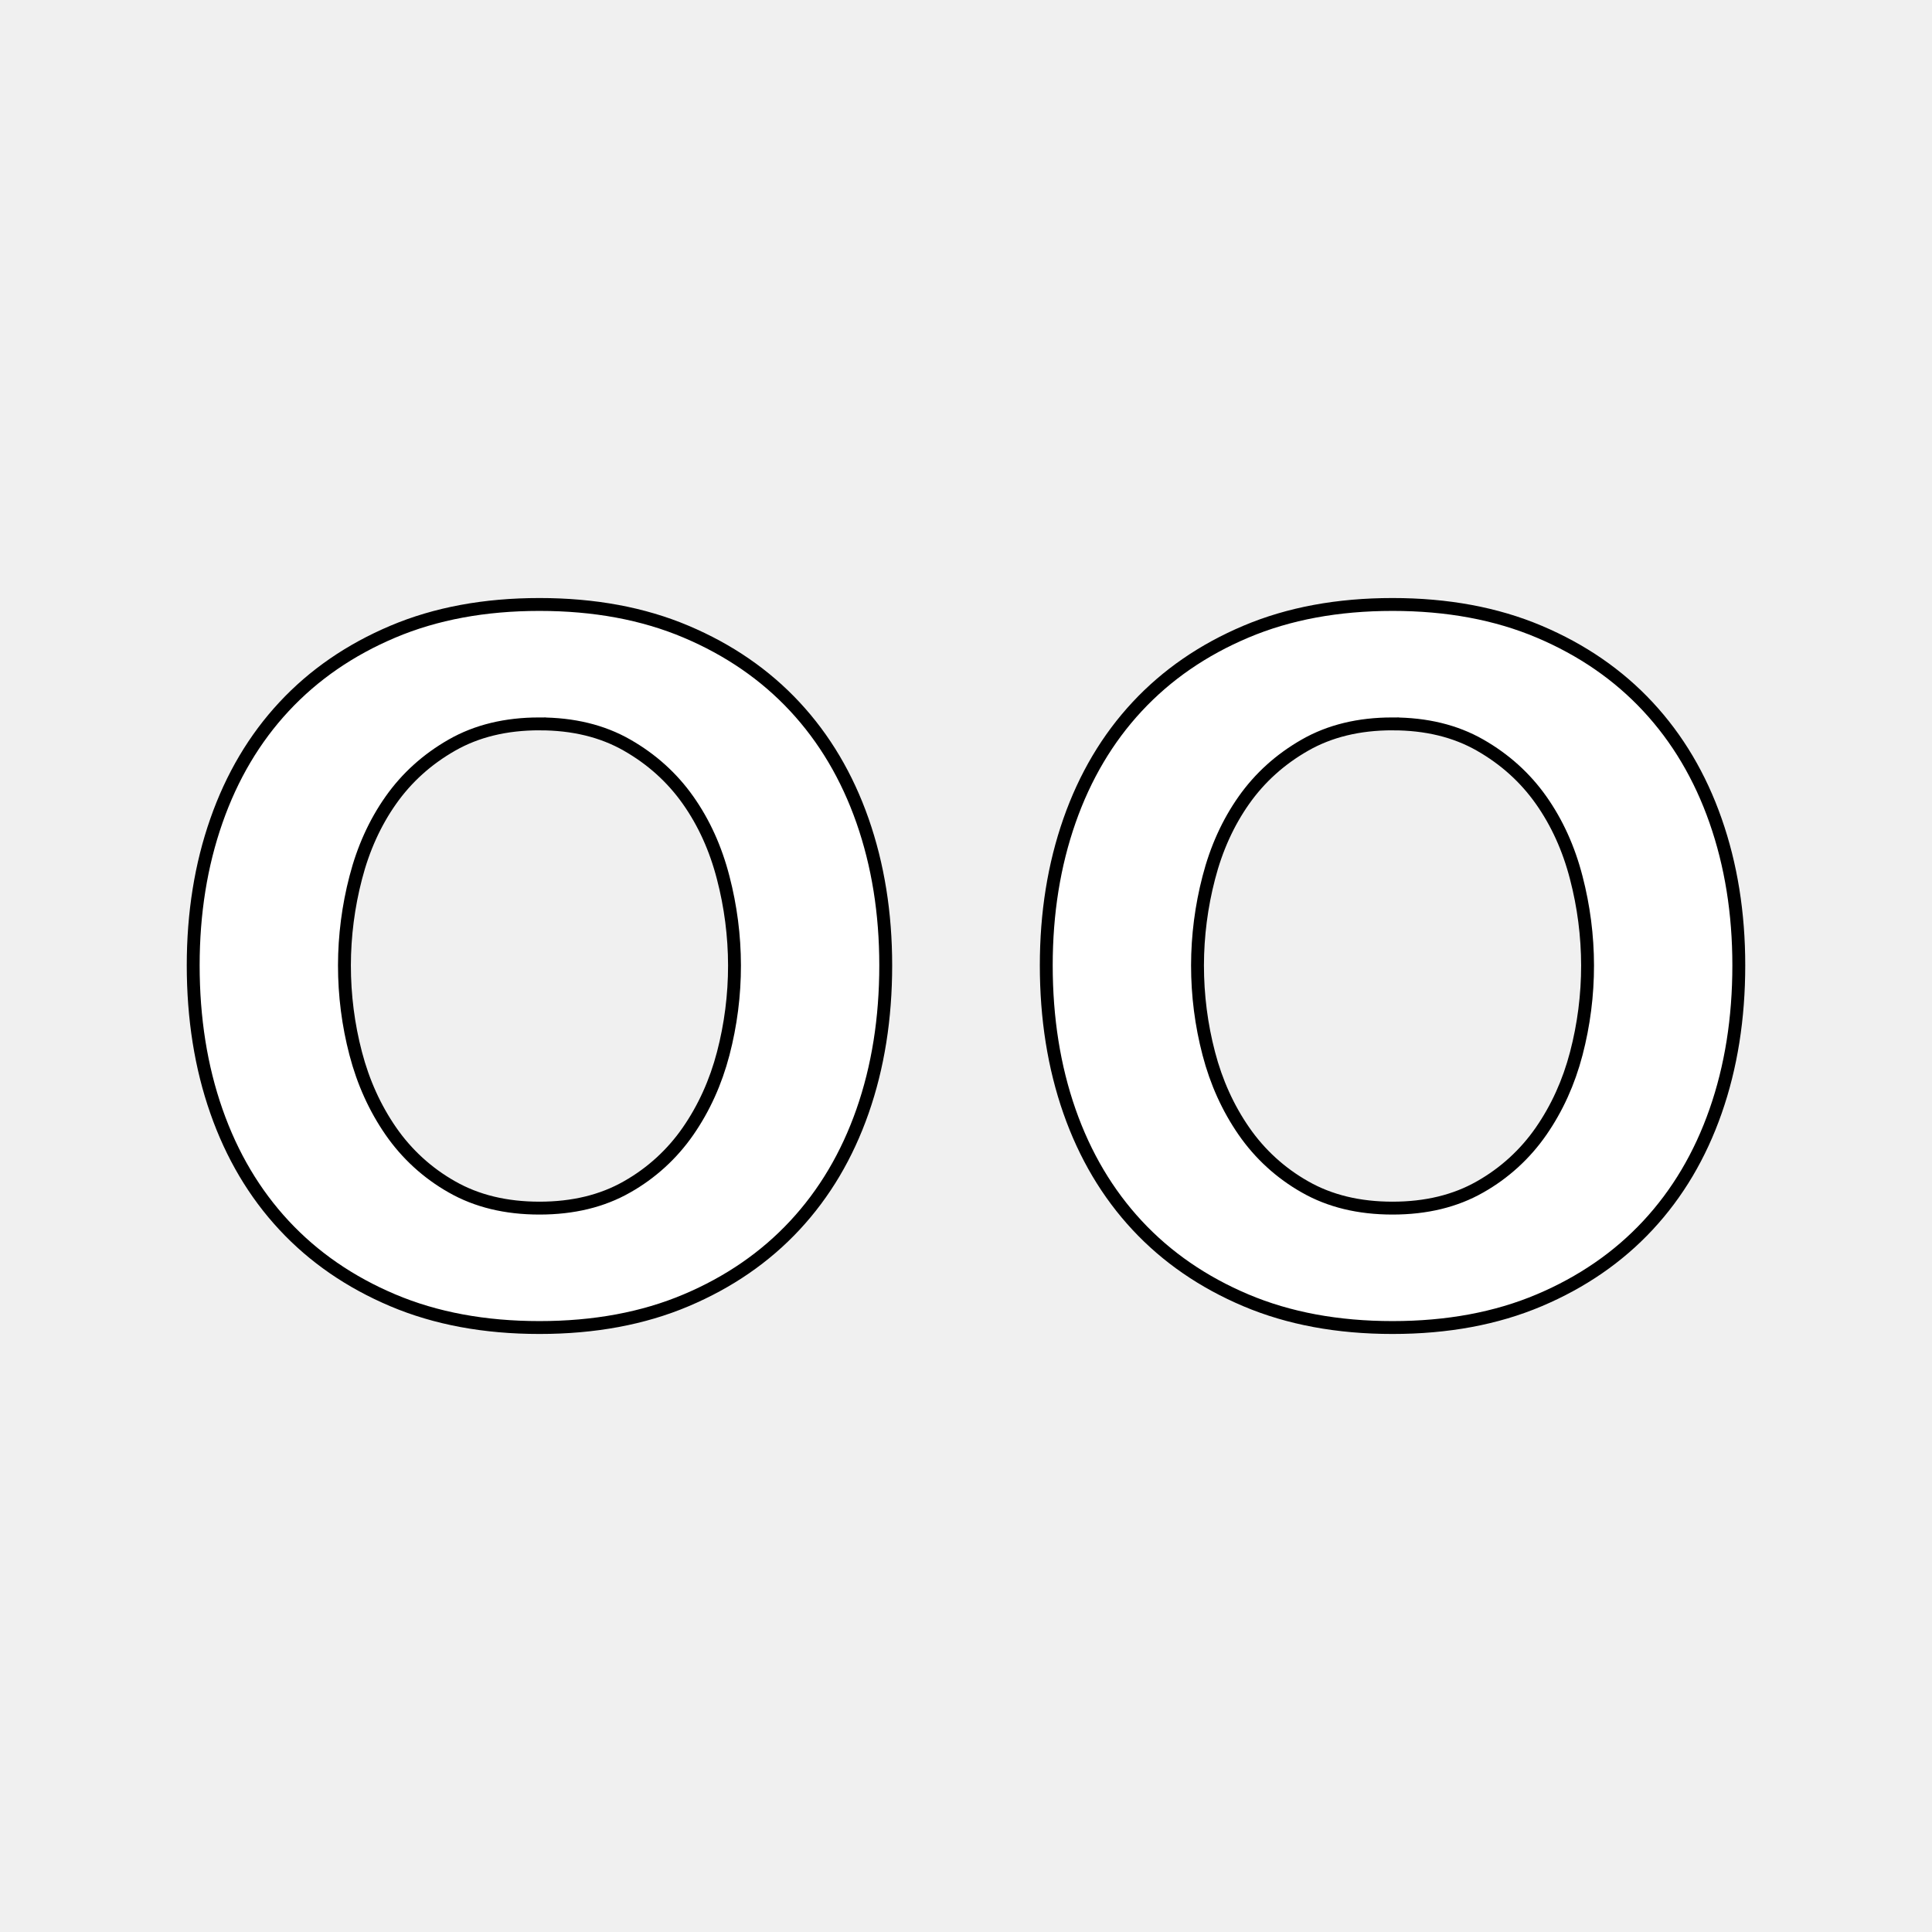
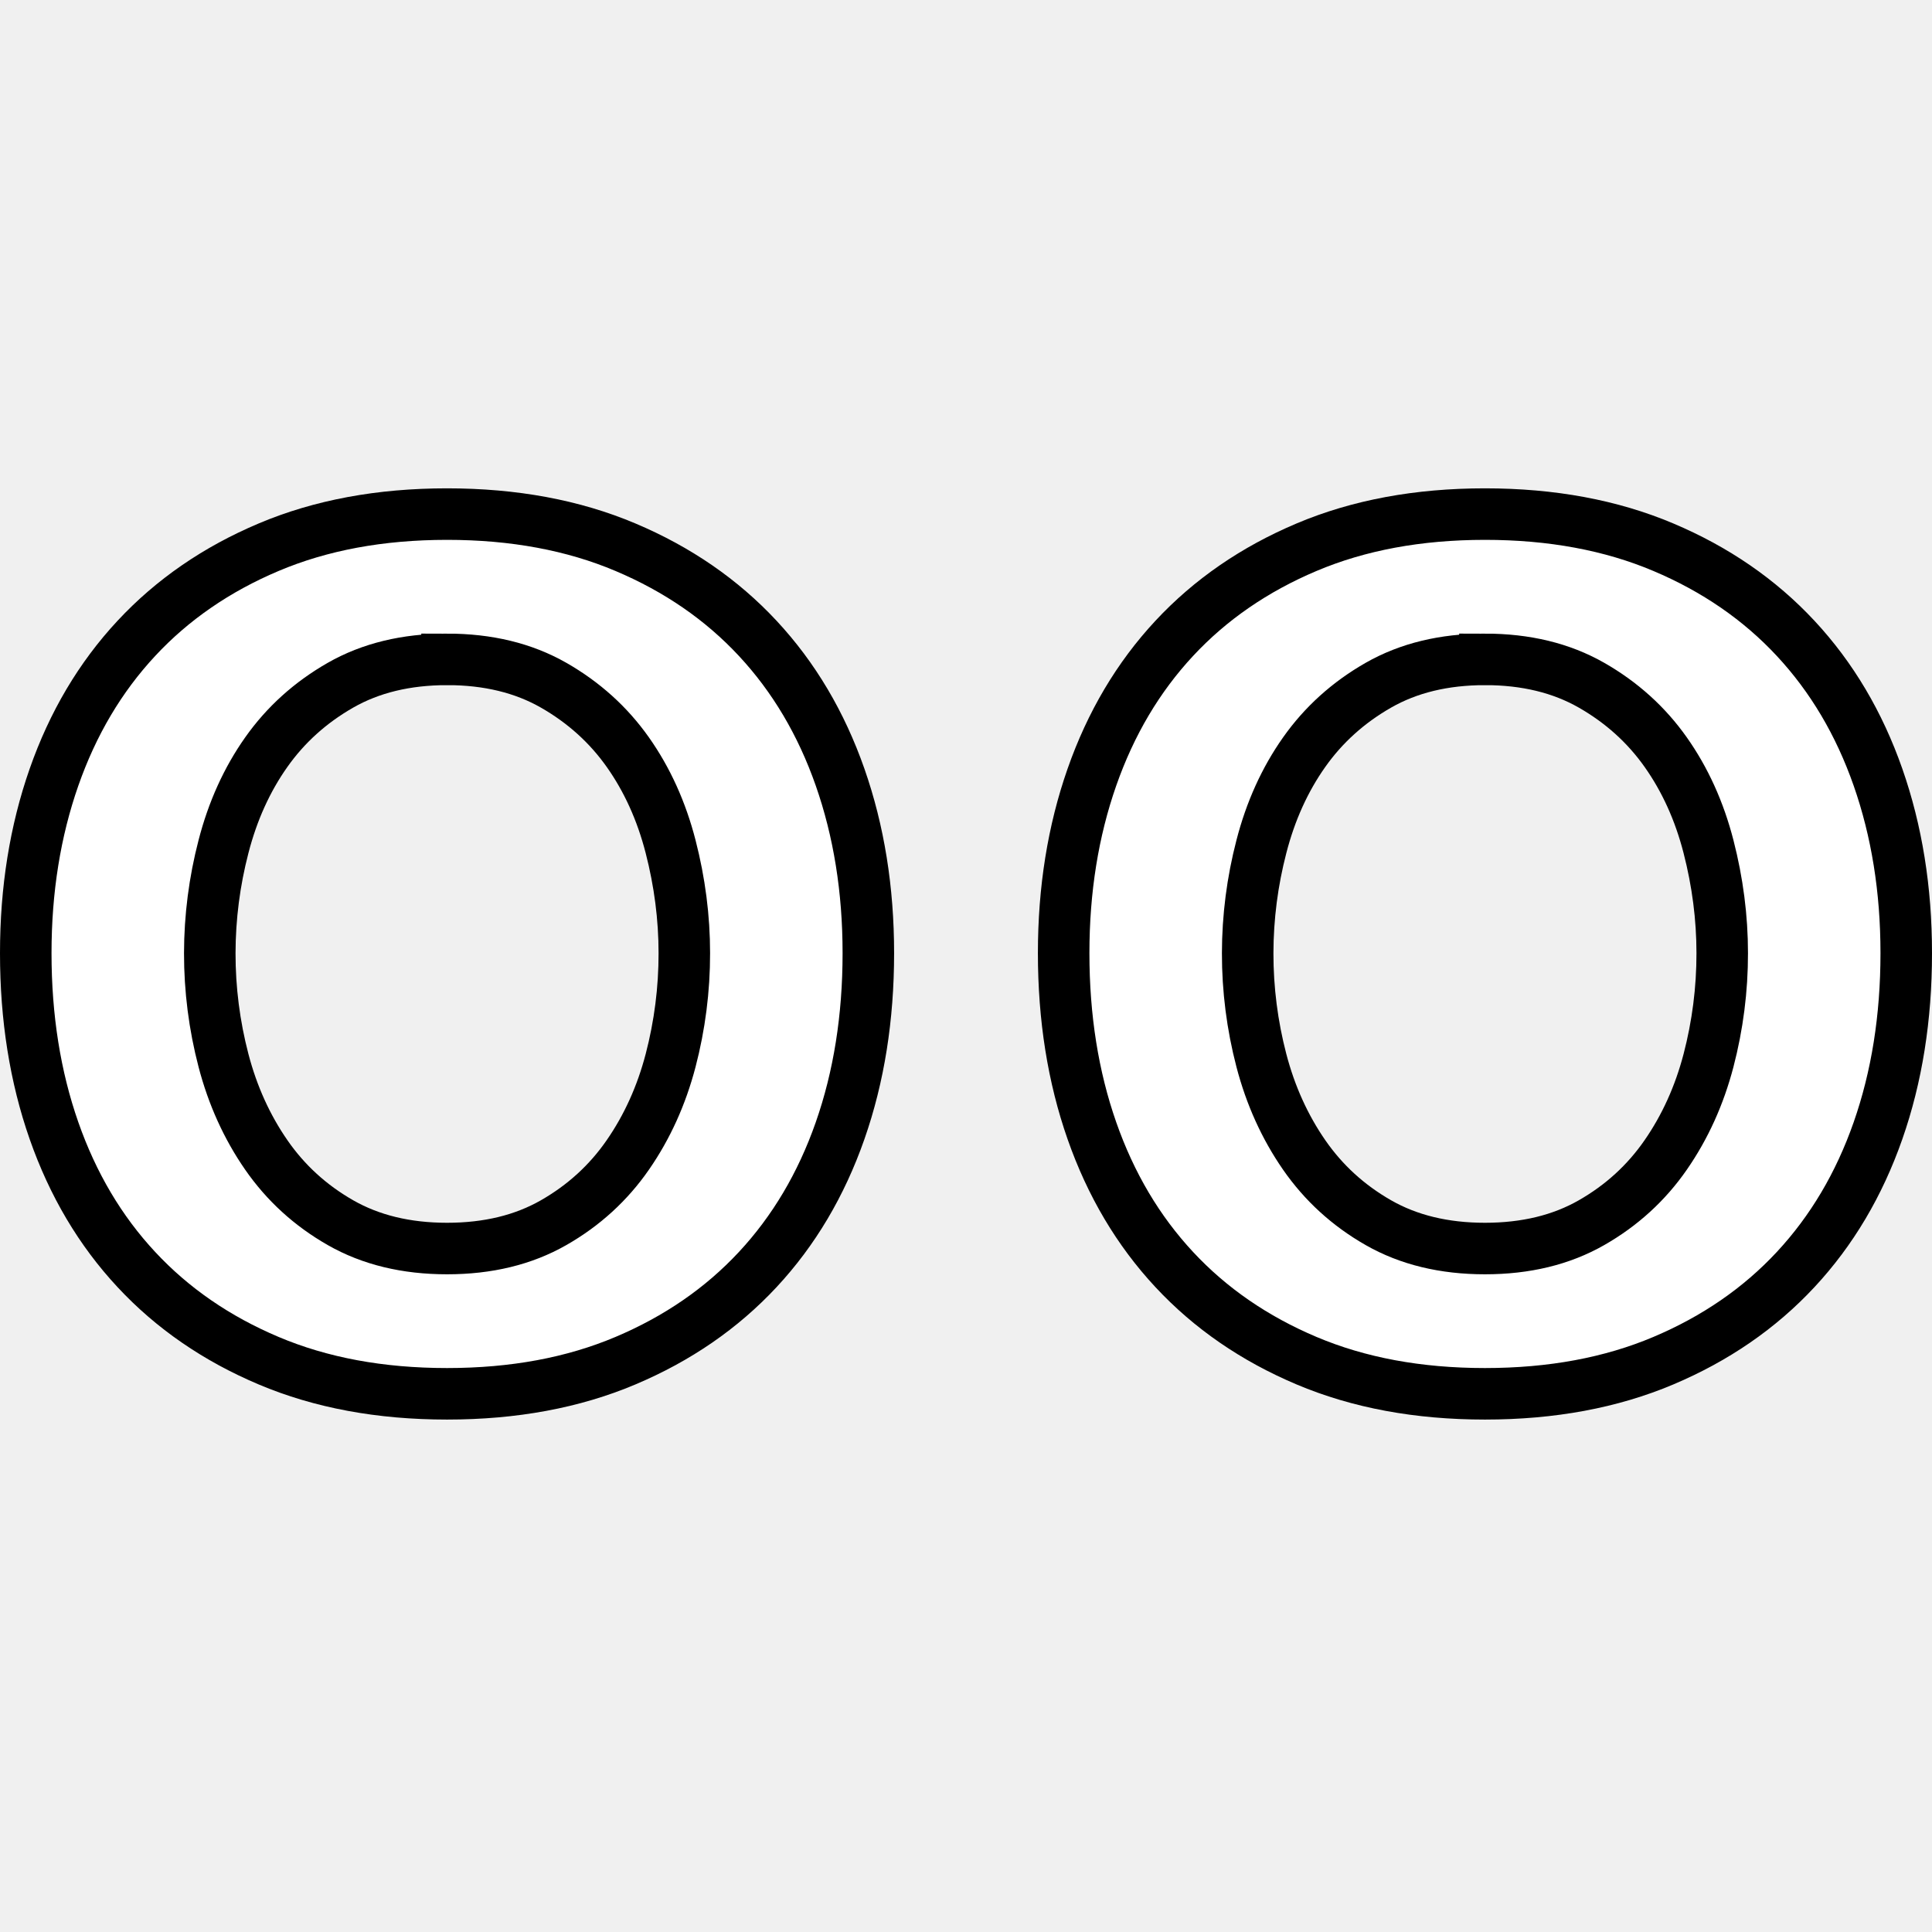
<svg xmlns="http://www.w3.org/2000/svg" viewBox="0 0 150 150">
-   <path d="M41.884 46.931c4.258 0 8.052.704 11.382 2.112 3.33 1.408 6.146 3.348 8.446 5.82 2.3 2.472 4.052 5.425 5.254 8.858 1.201 3.434 1.802 7.176 1.802 11.227 0 4.12-.6 7.897-1.802 11.331-1.202 3.433-2.953 6.386-5.254 8.858-2.3 2.472-5.115 4.412-8.446 5.82-3.33 1.408-7.124 2.112-11.382 2.112-4.257 0-8.051-.704-11.382-2.112-3.33-1.408-6.146-3.348-8.446-5.82-2.3-2.472-4.052-5.425-5.253-8.858C15.6 82.845 15 79.069 15 74.949c0-4.052.6-7.794 1.803-11.228 1.201-3.433 2.952-6.386 5.253-8.858 2.3-2.472 5.116-4.412 8.446-5.82 3.33-1.408 7.125-2.112 11.382-2.112zm0 9.27c-2.61 0-4.875.55-6.798 1.649-1.923 1.098-3.502 2.523-4.738 4.274-1.236 1.752-2.146 3.76-2.73 6.026a27.16 27.16 0 00-.876 6.798c0 2.335.292 4.619.876 6.85.584 2.232 1.494 4.24 2.73 6.026a14.326 14.326 0 004.738 4.326c1.923 1.099 4.189 1.648 6.798 1.648 2.61 0 4.876-.55 6.798-1.648a14.326 14.326 0 004.739-4.326c1.236-1.785 2.146-3.794 2.73-6.026a26.96 26.96 0 00.875-6.85 27.16 27.16 0 00-.876-6.798c-.583-2.266-1.493-4.274-2.73-6.026-1.235-1.75-2.815-3.176-4.738-4.274-1.922-1.099-4.188-1.648-6.798-1.648zm66.232-9.27c4.257 0 8.051.704 11.382 2.112 3.33 1.408 6.146 3.348 8.446 5.82 2.3 2.472 4.052 5.425 5.253 8.858C134.4 67.155 135 70.897 135 74.948c0 4.12-.6 7.897-1.803 11.331-1.201 3.433-2.952 6.386-5.253 8.858-2.3 2.472-5.116 4.412-8.446 5.82-3.33 1.408-7.125 2.112-11.382 2.112-4.258 0-8.052-.704-11.382-2.112-3.33-1.408-6.146-3.348-8.446-5.82-2.3-2.472-4.052-5.425-5.254-8.858-1.201-3.434-1.802-7.21-1.802-11.33 0-4.052.6-7.794 1.802-11.228 1.202-3.433 2.953-6.386 5.254-8.858 2.3-2.472 5.115-4.412 8.446-5.82 3.33-1.408 7.124-2.112 11.382-2.112zm0 9.27c-2.61 0-4.876.55-6.798 1.649-1.923 1.098-3.503 2.523-4.739 4.274-1.236 1.752-2.146 3.76-2.73 6.026a27.16 27.16 0 00-.875 6.798c0 2.335.292 4.619.876 6.85.583 2.232 1.493 4.24 2.73 6.026a14.326 14.326 0 004.738 4.326c1.922 1.099 4.188 1.648 6.798 1.648 2.61 0 4.875-.55 6.798-1.648a14.326 14.326 0 004.738-4.326c1.236-1.785 2.146-3.794 2.73-6.026a26.96 26.96 0 00.876-6.85 27.16 27.16 0 00-.876-6.798c-.584-2.266-1.494-4.274-2.73-6.026-1.236-1.75-2.815-3.176-4.738-4.274-1.923-1.099-4.189-1.648-6.798-1.648z" stroke="#000" fill="#FFF" />
+   <path d="M34.709 39.914c5.18 0 9.796.857 13.848 2.57 4.052 1.712 7.478 4.072 10.276 7.08 2.8 3.008 4.93 6.6 6.392 10.778 1.462 4.177 2.193 8.73 2.193 13.66 0 5.013-.731 9.608-2.193 13.785-1.462 4.178-3.593 7.77-6.392 10.778-2.798 3.008-6.224 5.368-10.276 7.08-4.052 1.713-8.668 2.57-13.848 2.57-5.18 0-9.796-.857-13.848-2.57-4.052-1.712-7.478-4.072-10.276-7.08-2.8-3.008-4.93-6.6-6.392-10.778C2.731 83.61 2 79.015 2 74.002c0-4.93.731-9.483 2.193-13.66 1.462-4.178 3.593-7.77 6.392-10.778 2.798-3.008 6.224-5.368 10.276-7.08 4.052-1.713 8.668-2.57 13.848-2.57zm0 11.28c-3.175 0-5.932.668-8.271 2.004-2.34 1.337-4.261 3.07-5.765 5.201-1.504 2.13-2.61 4.574-3.321 7.331a33.044 33.044 0 00-1.065 8.272 32.8 32.8 0 001.065 8.334c.71 2.715 1.817 5.159 3.321 7.331 1.504 2.172 3.425 3.927 5.765 5.263 2.34 1.337 5.096 2.006 8.271 2.006 3.175 0 5.932-.669 8.271-2.006 2.34-1.336 4.261-3.09 5.765-5.263 1.504-2.172 2.61-4.616 3.321-7.331a32.8 32.8 0 001.065-8.334c0-2.757-.355-5.514-1.065-8.272-.71-2.757-1.817-5.2-3.32-7.33-1.505-2.131-3.426-3.865-5.766-5.202-2.34-1.336-5.096-2.005-8.271-2.005zm80.582-11.28c5.18 0 9.796.857 13.848 2.57 4.052 1.712 7.478 4.072 10.276 7.08 2.8 3.008 4.93 6.6 6.392 10.778 1.462 4.177 2.193 8.73 2.193 13.66 0 5.013-.731 9.608-2.193 13.785-1.462 4.178-3.593 7.77-6.392 10.778-2.798 3.008-6.224 5.368-10.276 7.08-4.052 1.713-8.668 2.57-13.848 2.57-5.18 0-9.796-.857-13.848-2.57-4.052-1.712-7.478-4.072-10.276-7.08-2.8-3.008-4.93-6.6-6.392-10.778-1.462-4.177-2.193-8.772-2.193-13.785 0-4.93.731-9.483 2.193-13.66 1.462-4.178 3.593-7.77 6.392-10.778 2.798-3.008 6.224-5.368 10.276-7.08 4.052-1.713 8.668-2.57 13.848-2.57zm0 11.28c-3.175 0-5.932.668-8.271 2.004-2.34 1.337-4.261 3.07-5.765 5.201-1.504 2.13-2.61 4.574-3.321 7.331a33.044 33.044 0 00-1.065 8.272 32.8 32.8 0 001.065 8.334c.71 2.715 1.817 5.159 3.32 7.331 1.505 2.172 3.426 3.927 5.766 5.263 2.34 1.337 5.096 2.006 8.271 2.006 3.175 0 5.932-.669 8.271-2.006 2.34-1.336 4.261-3.09 5.765-5.263 1.504-2.172 2.61-4.616 3.321-7.331a32.8 32.8 0 001.065-8.334c0-2.757-.355-5.514-1.065-8.272-.71-2.757-1.817-5.2-3.321-7.33-1.504-2.131-3.425-3.865-5.765-5.202-2.34-1.336-5.096-2.005-8.271-2.005z" stroke="#000" stroke-width="4" fill="#FFF" />
</svg>
